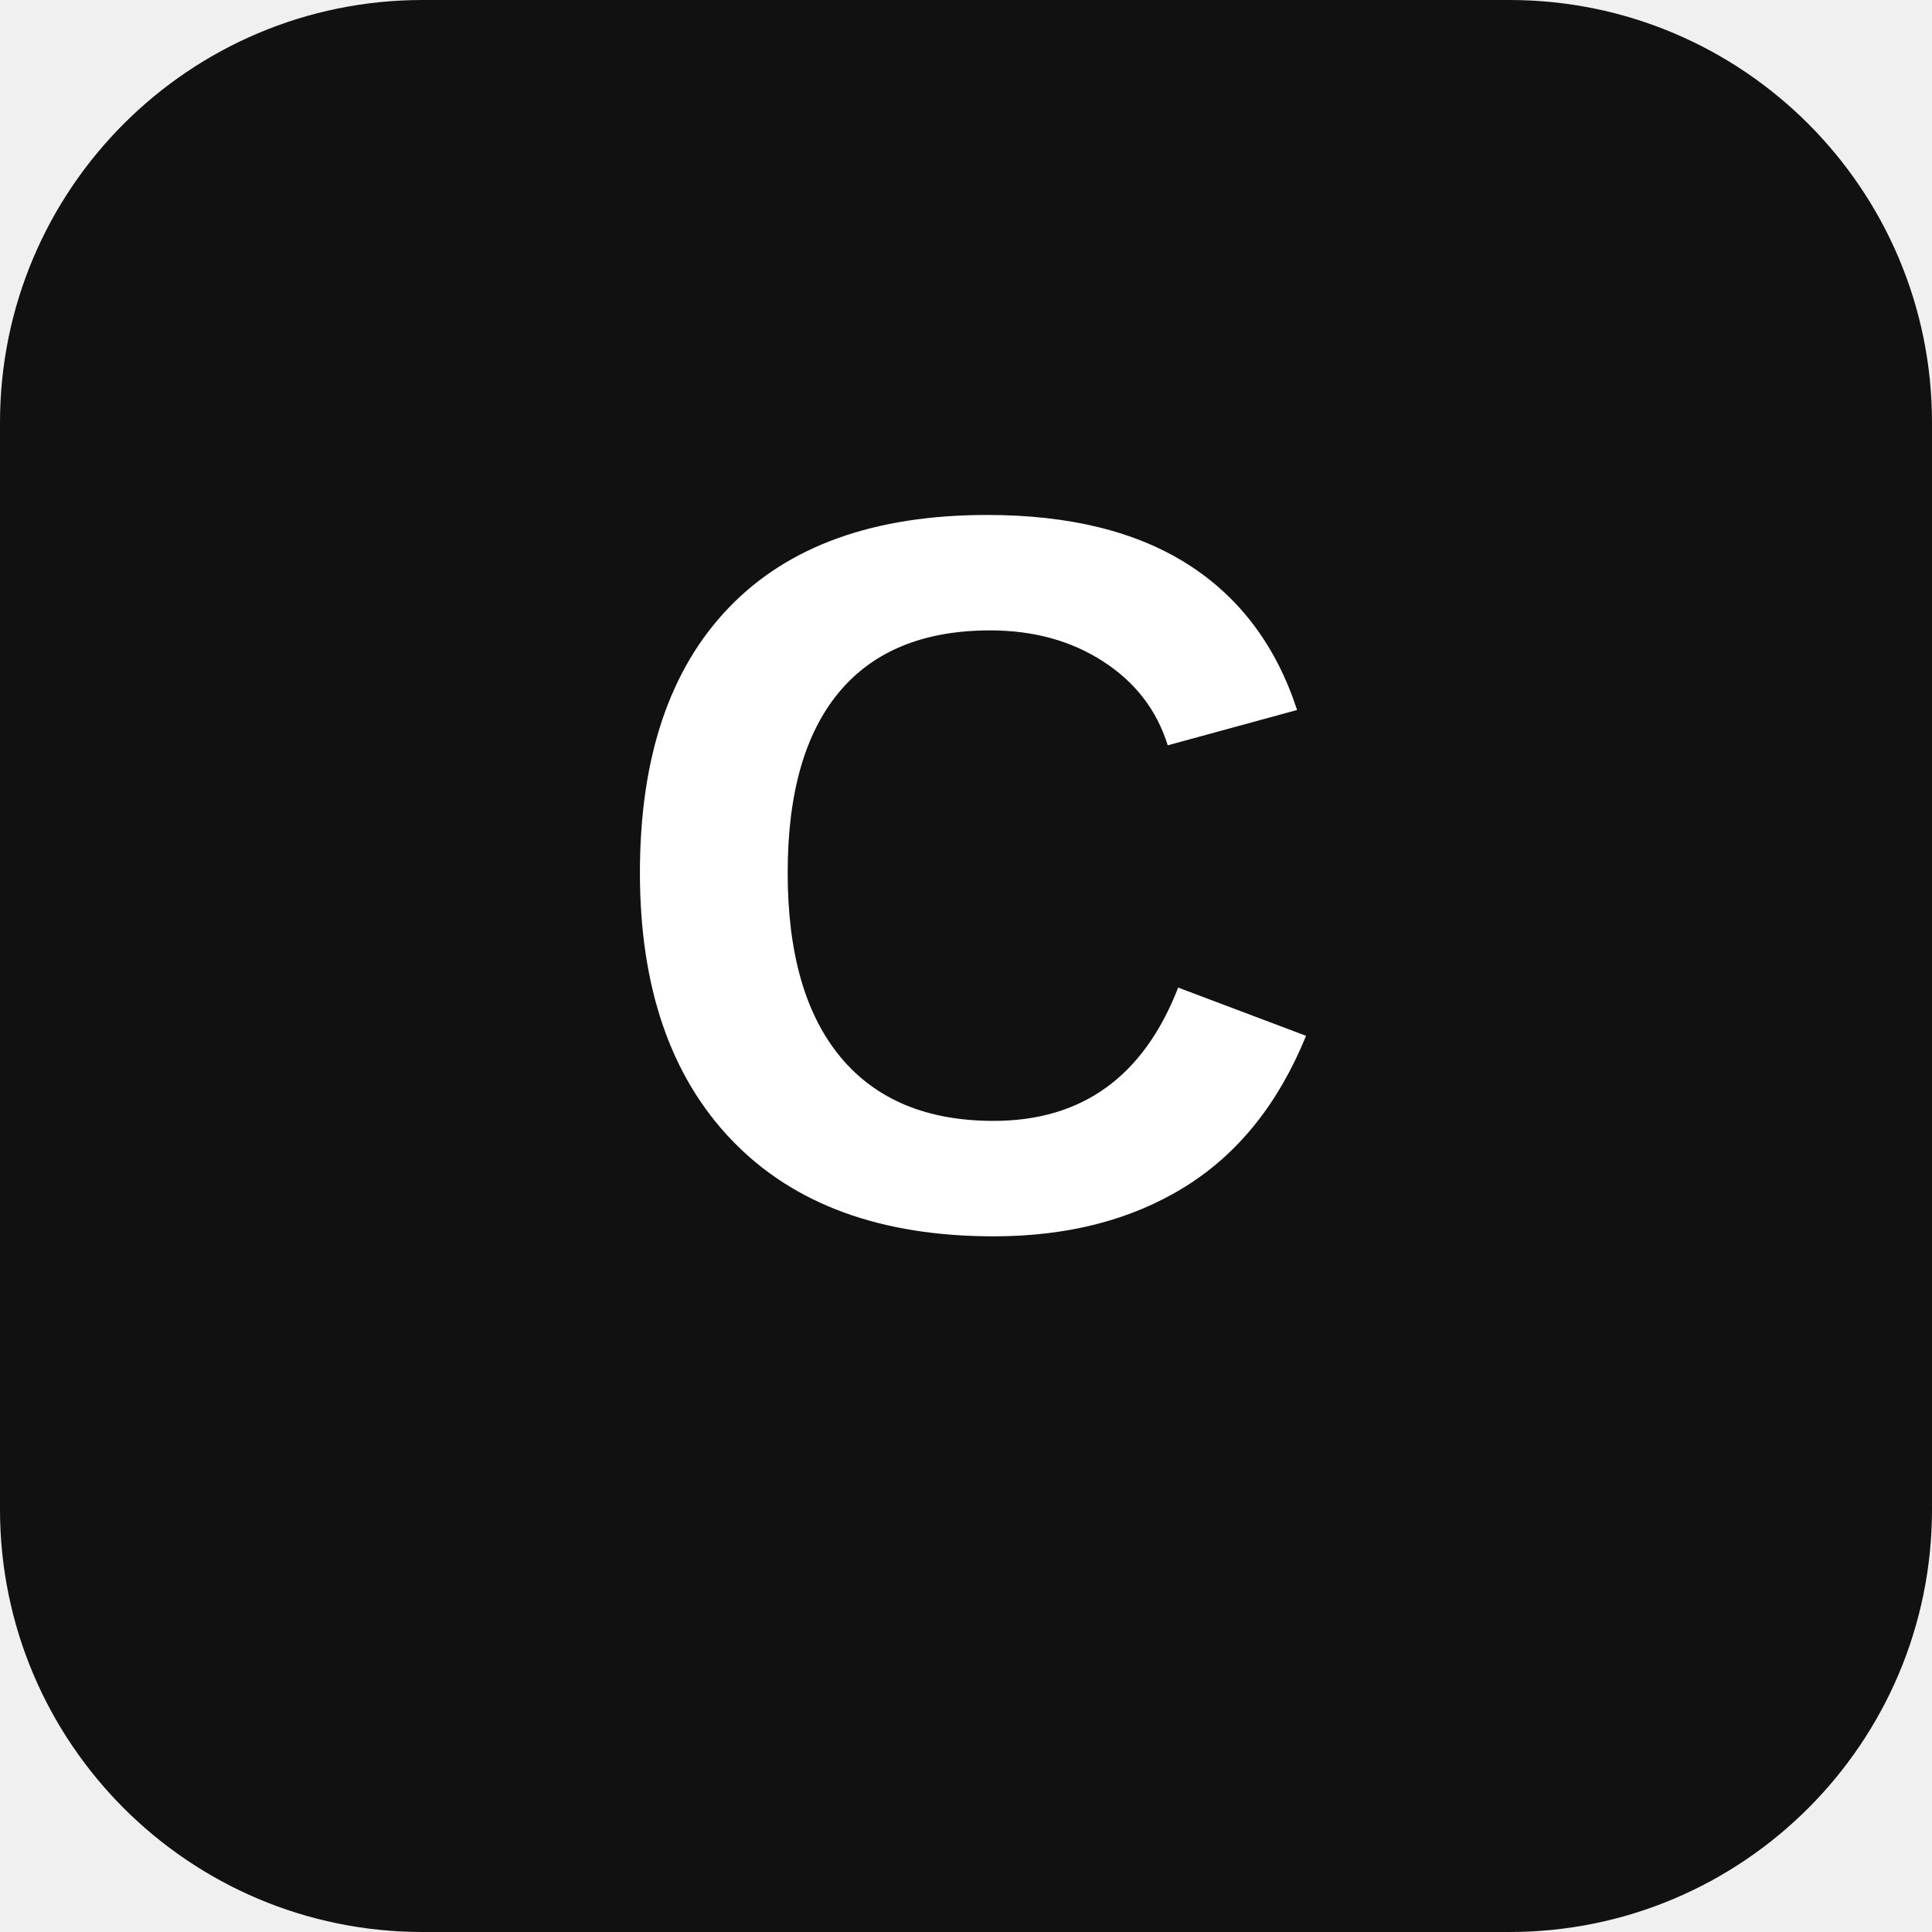
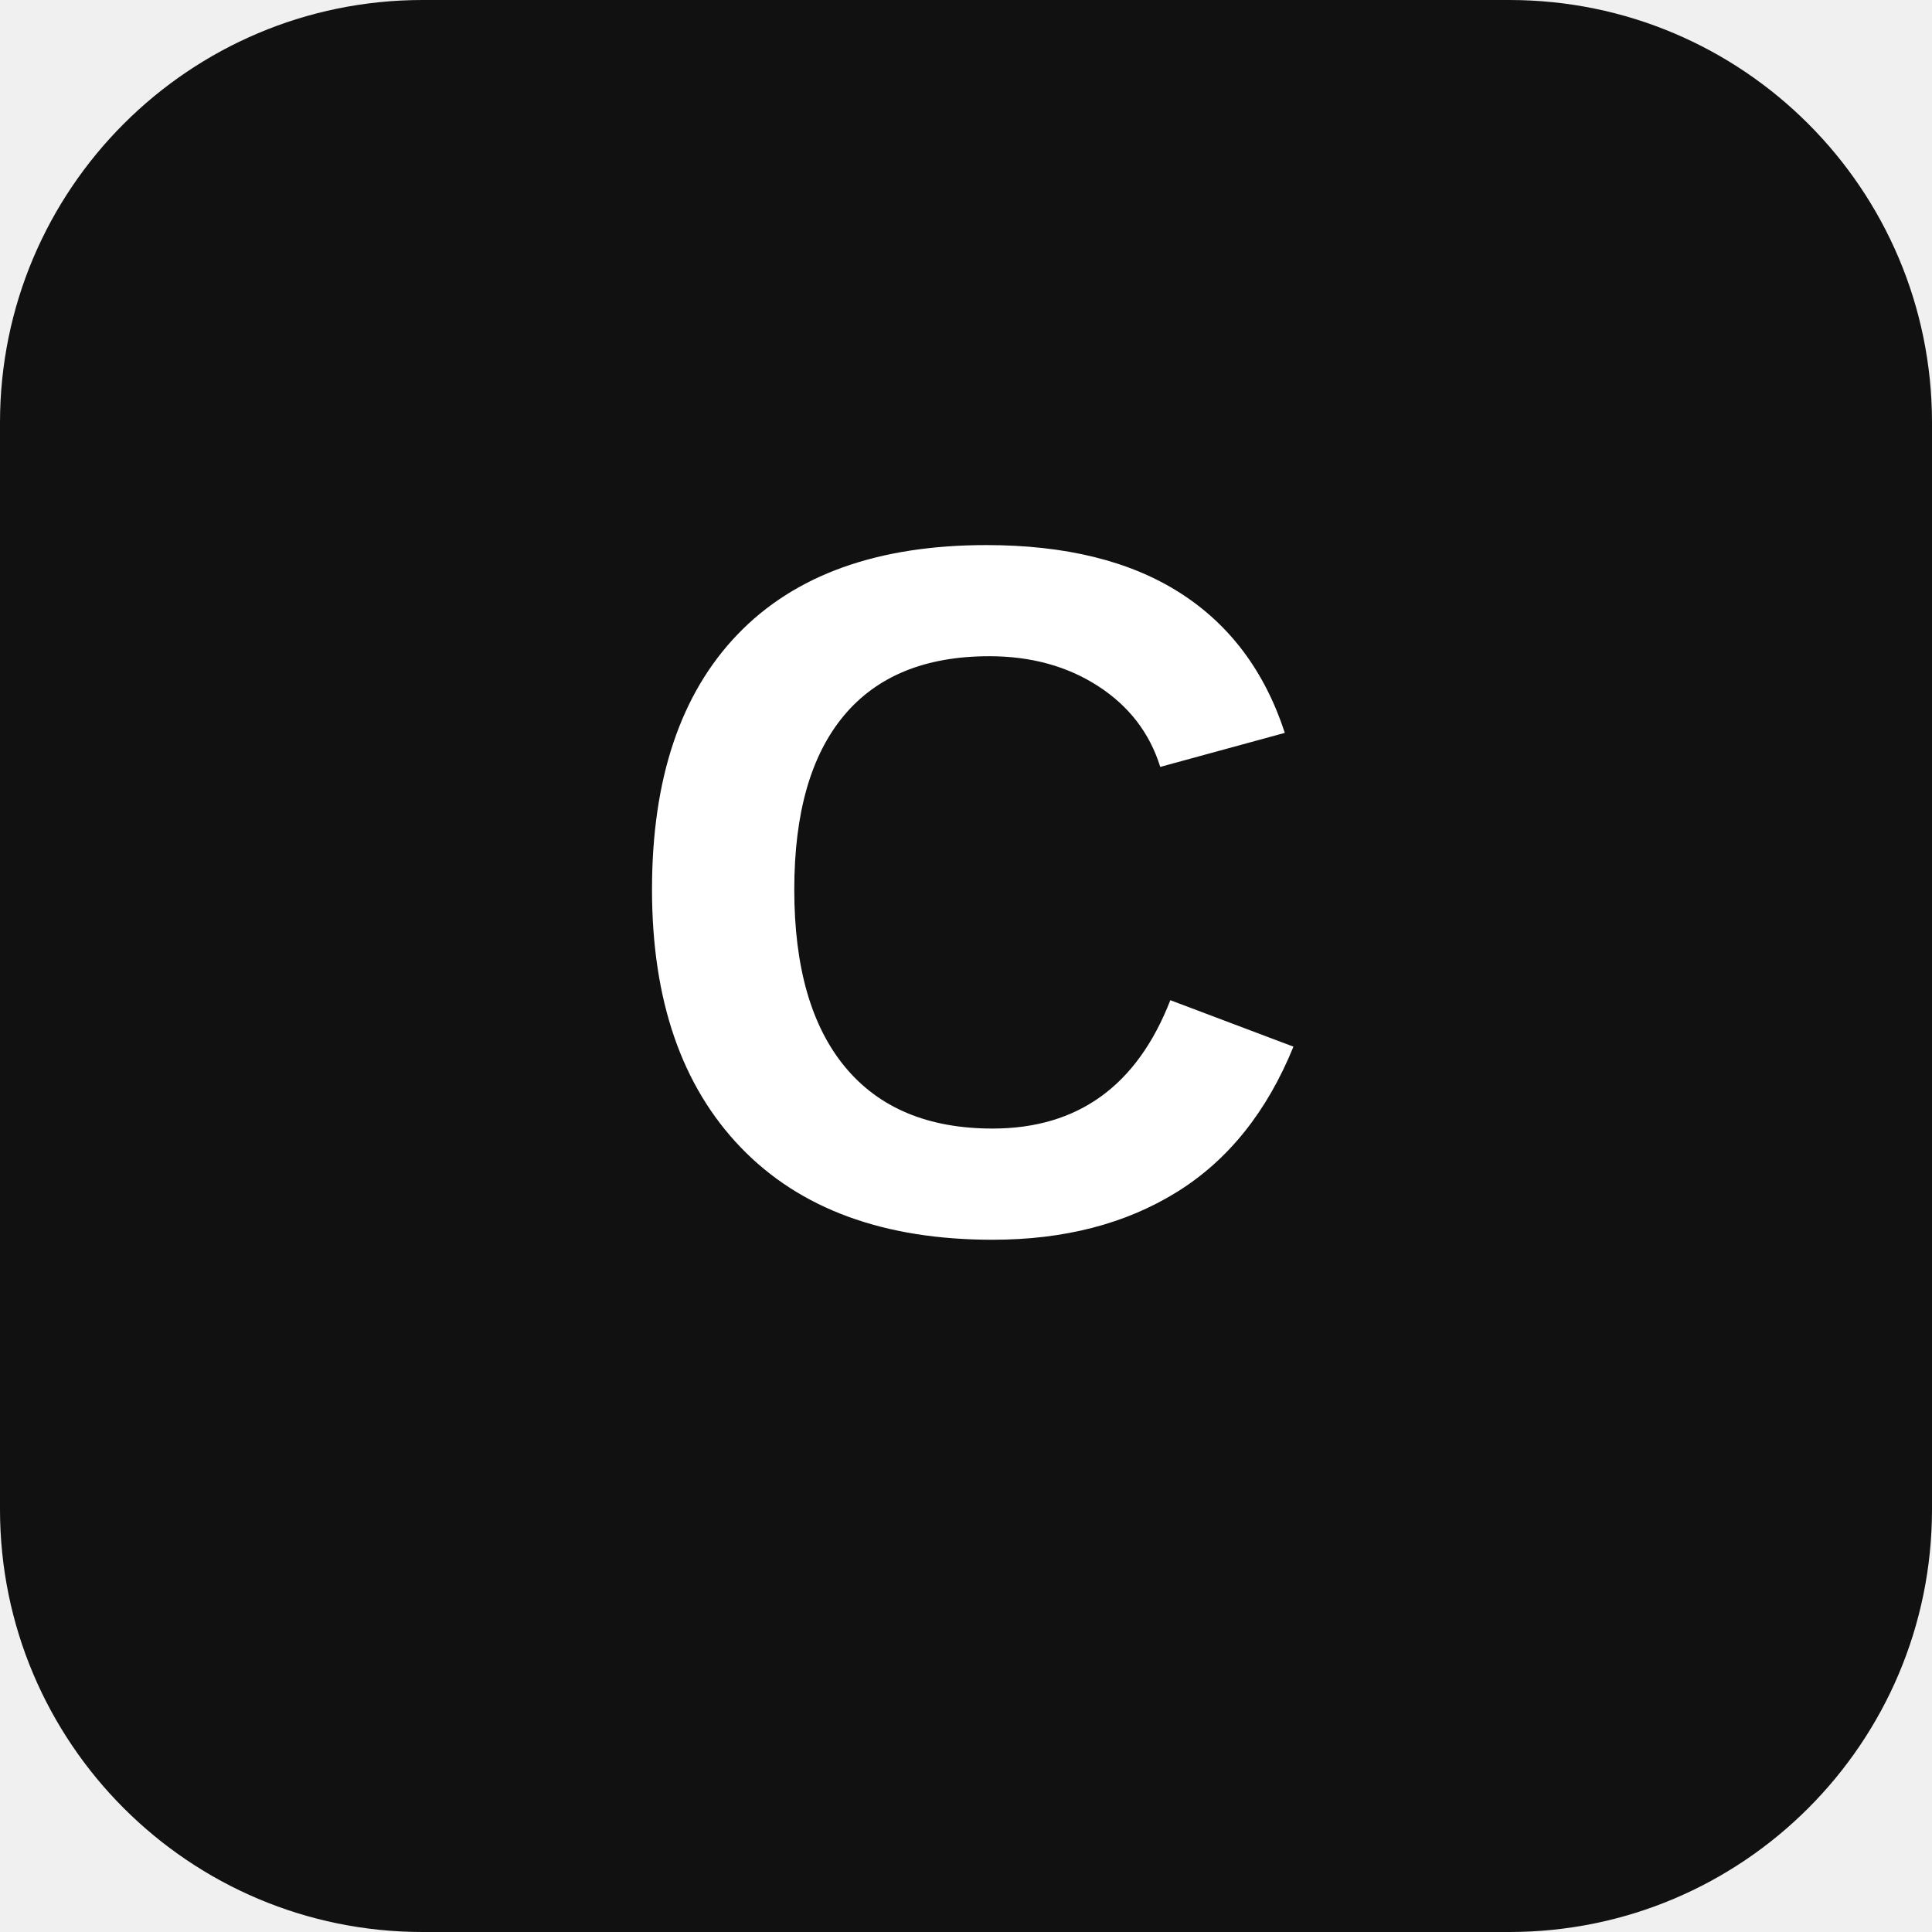
<svg xmlns="http://www.w3.org/2000/svg" viewBox="0 0 512 512">
-   <rect width="512" height="512" rx="112" fill="#111111" />
-   <text x="256" y="325" text-anchor="middle" font-family="Arial,Helvetica,sans-serif" font-size="270" font-weight="800" fill="#ffffff">C</text>
+   <rect width="512" height="512" rx="112" fill="#111" />
+   <text x="256" y="326" text-anchor="middle" font-family="Arial,Helvetica,sans-serif" font-size="260" font-weight="700" fill="white">C</text>
</svg>
